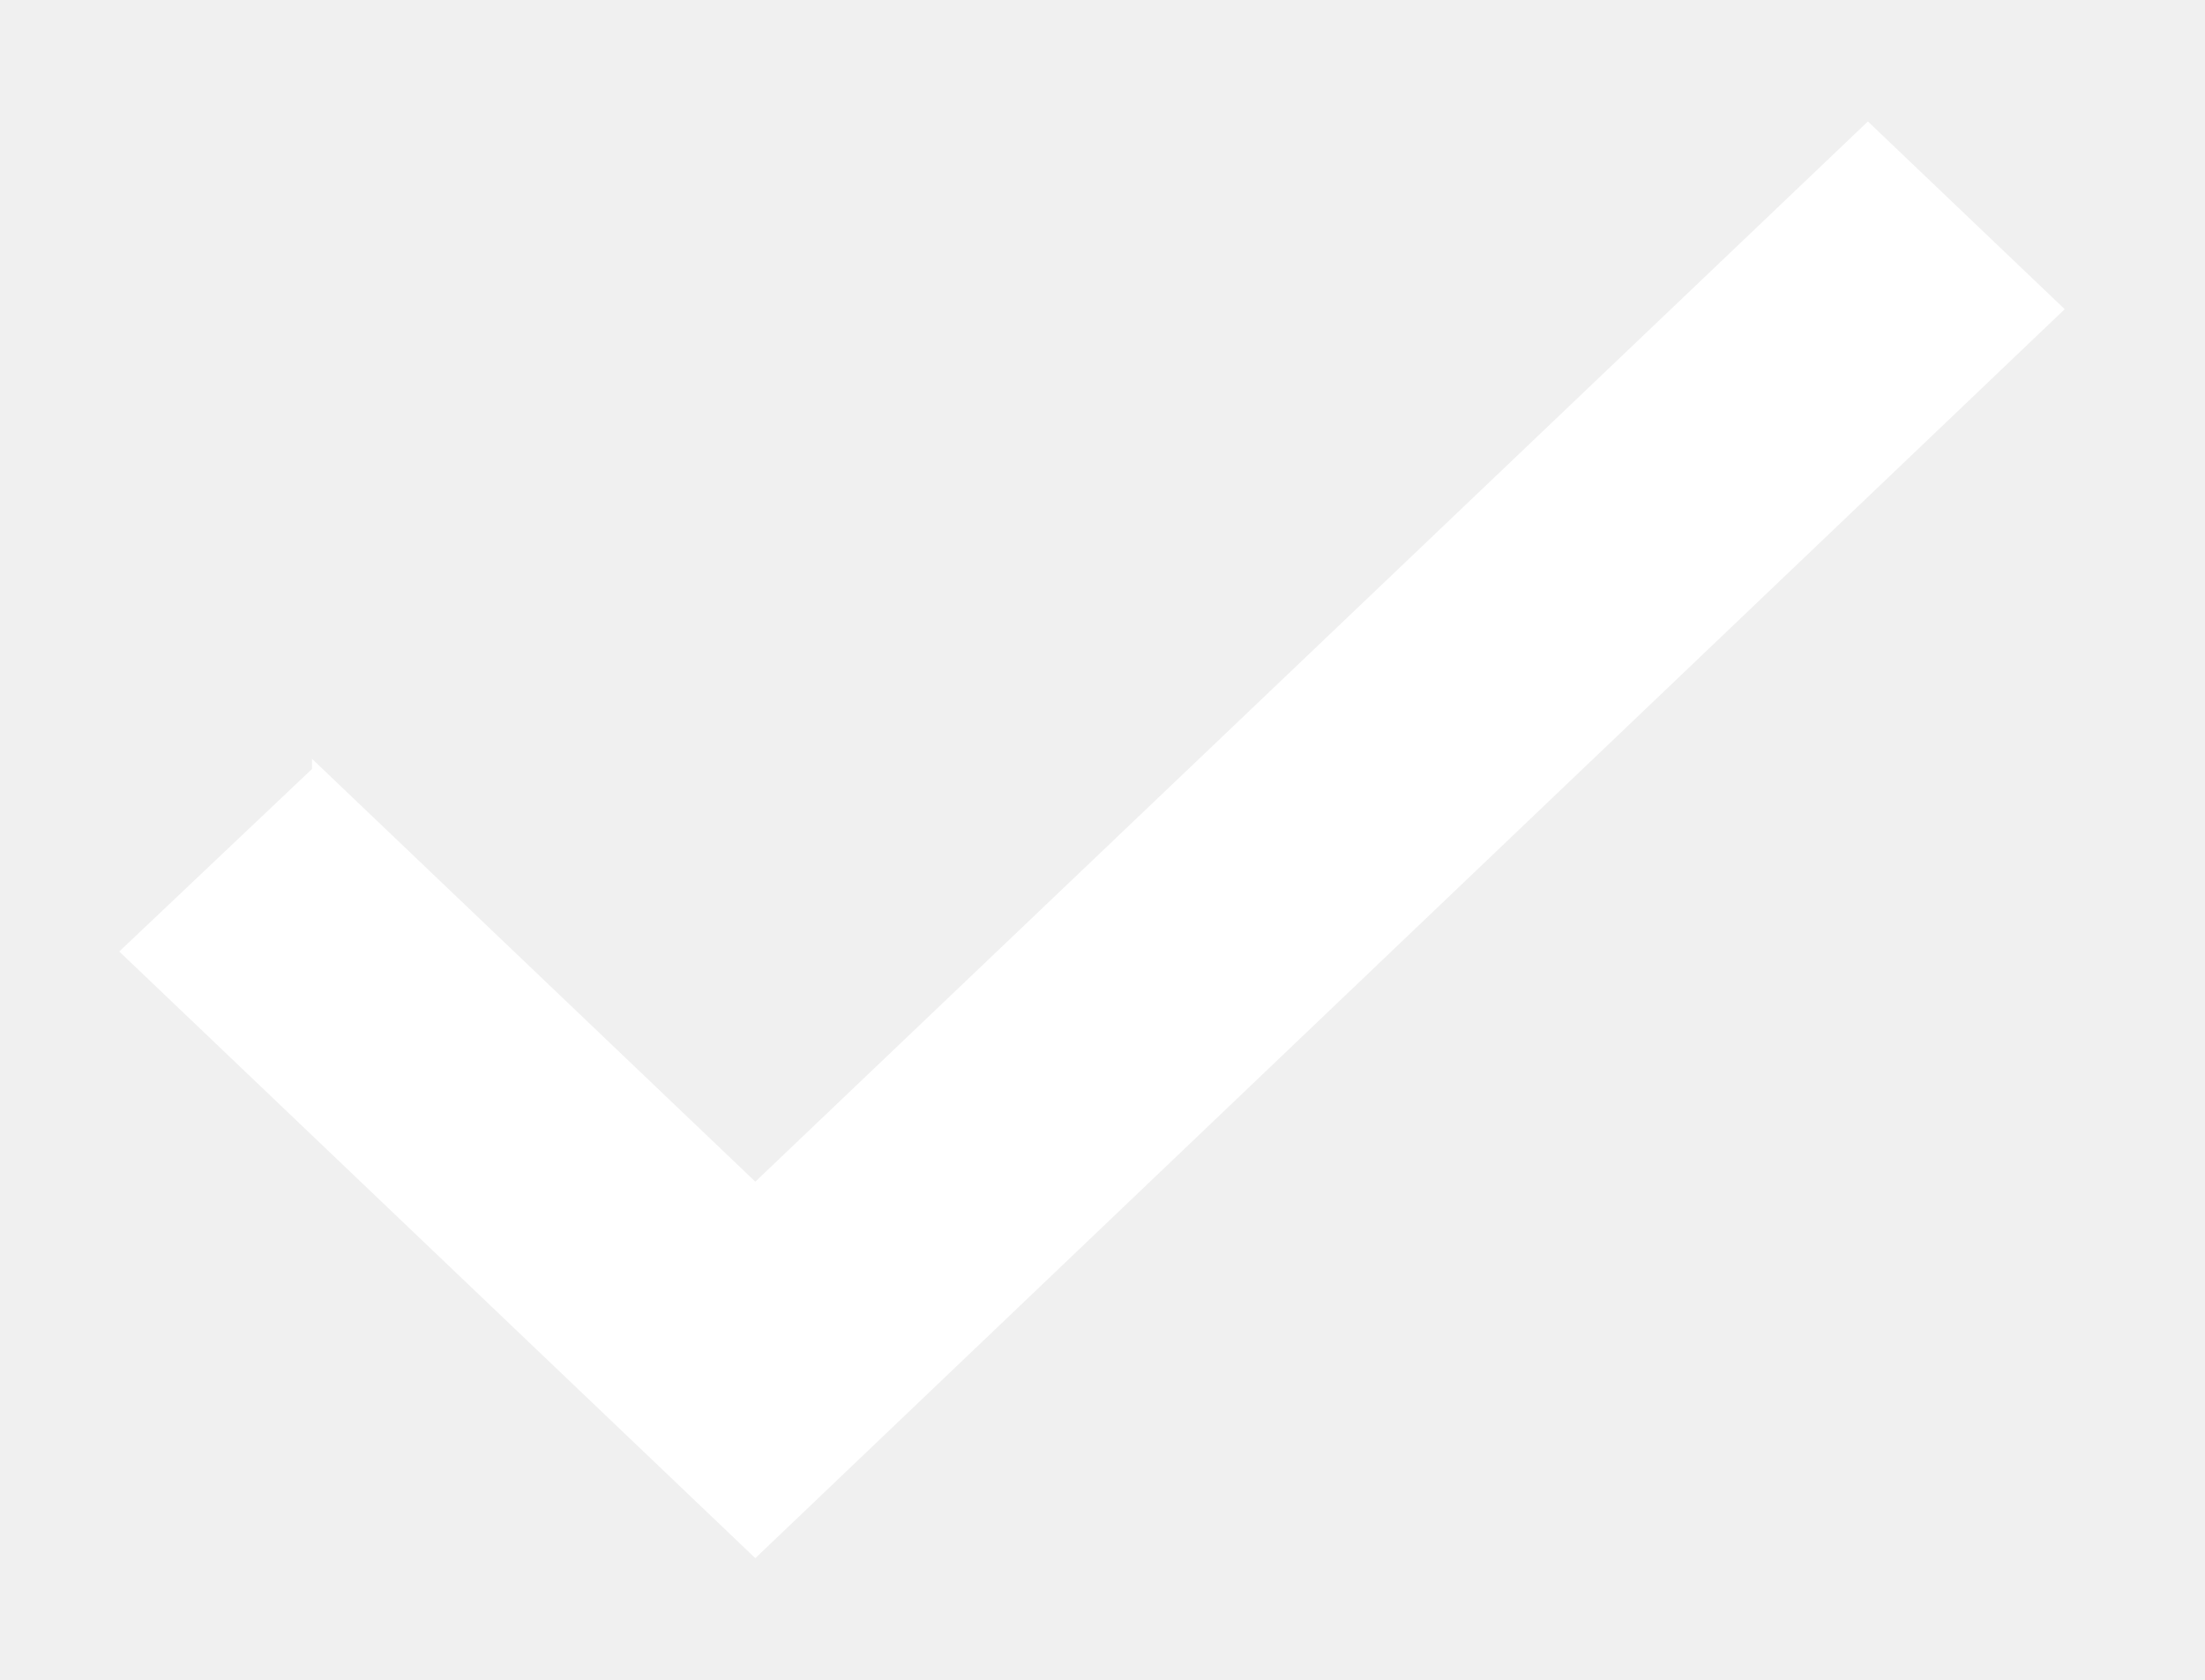
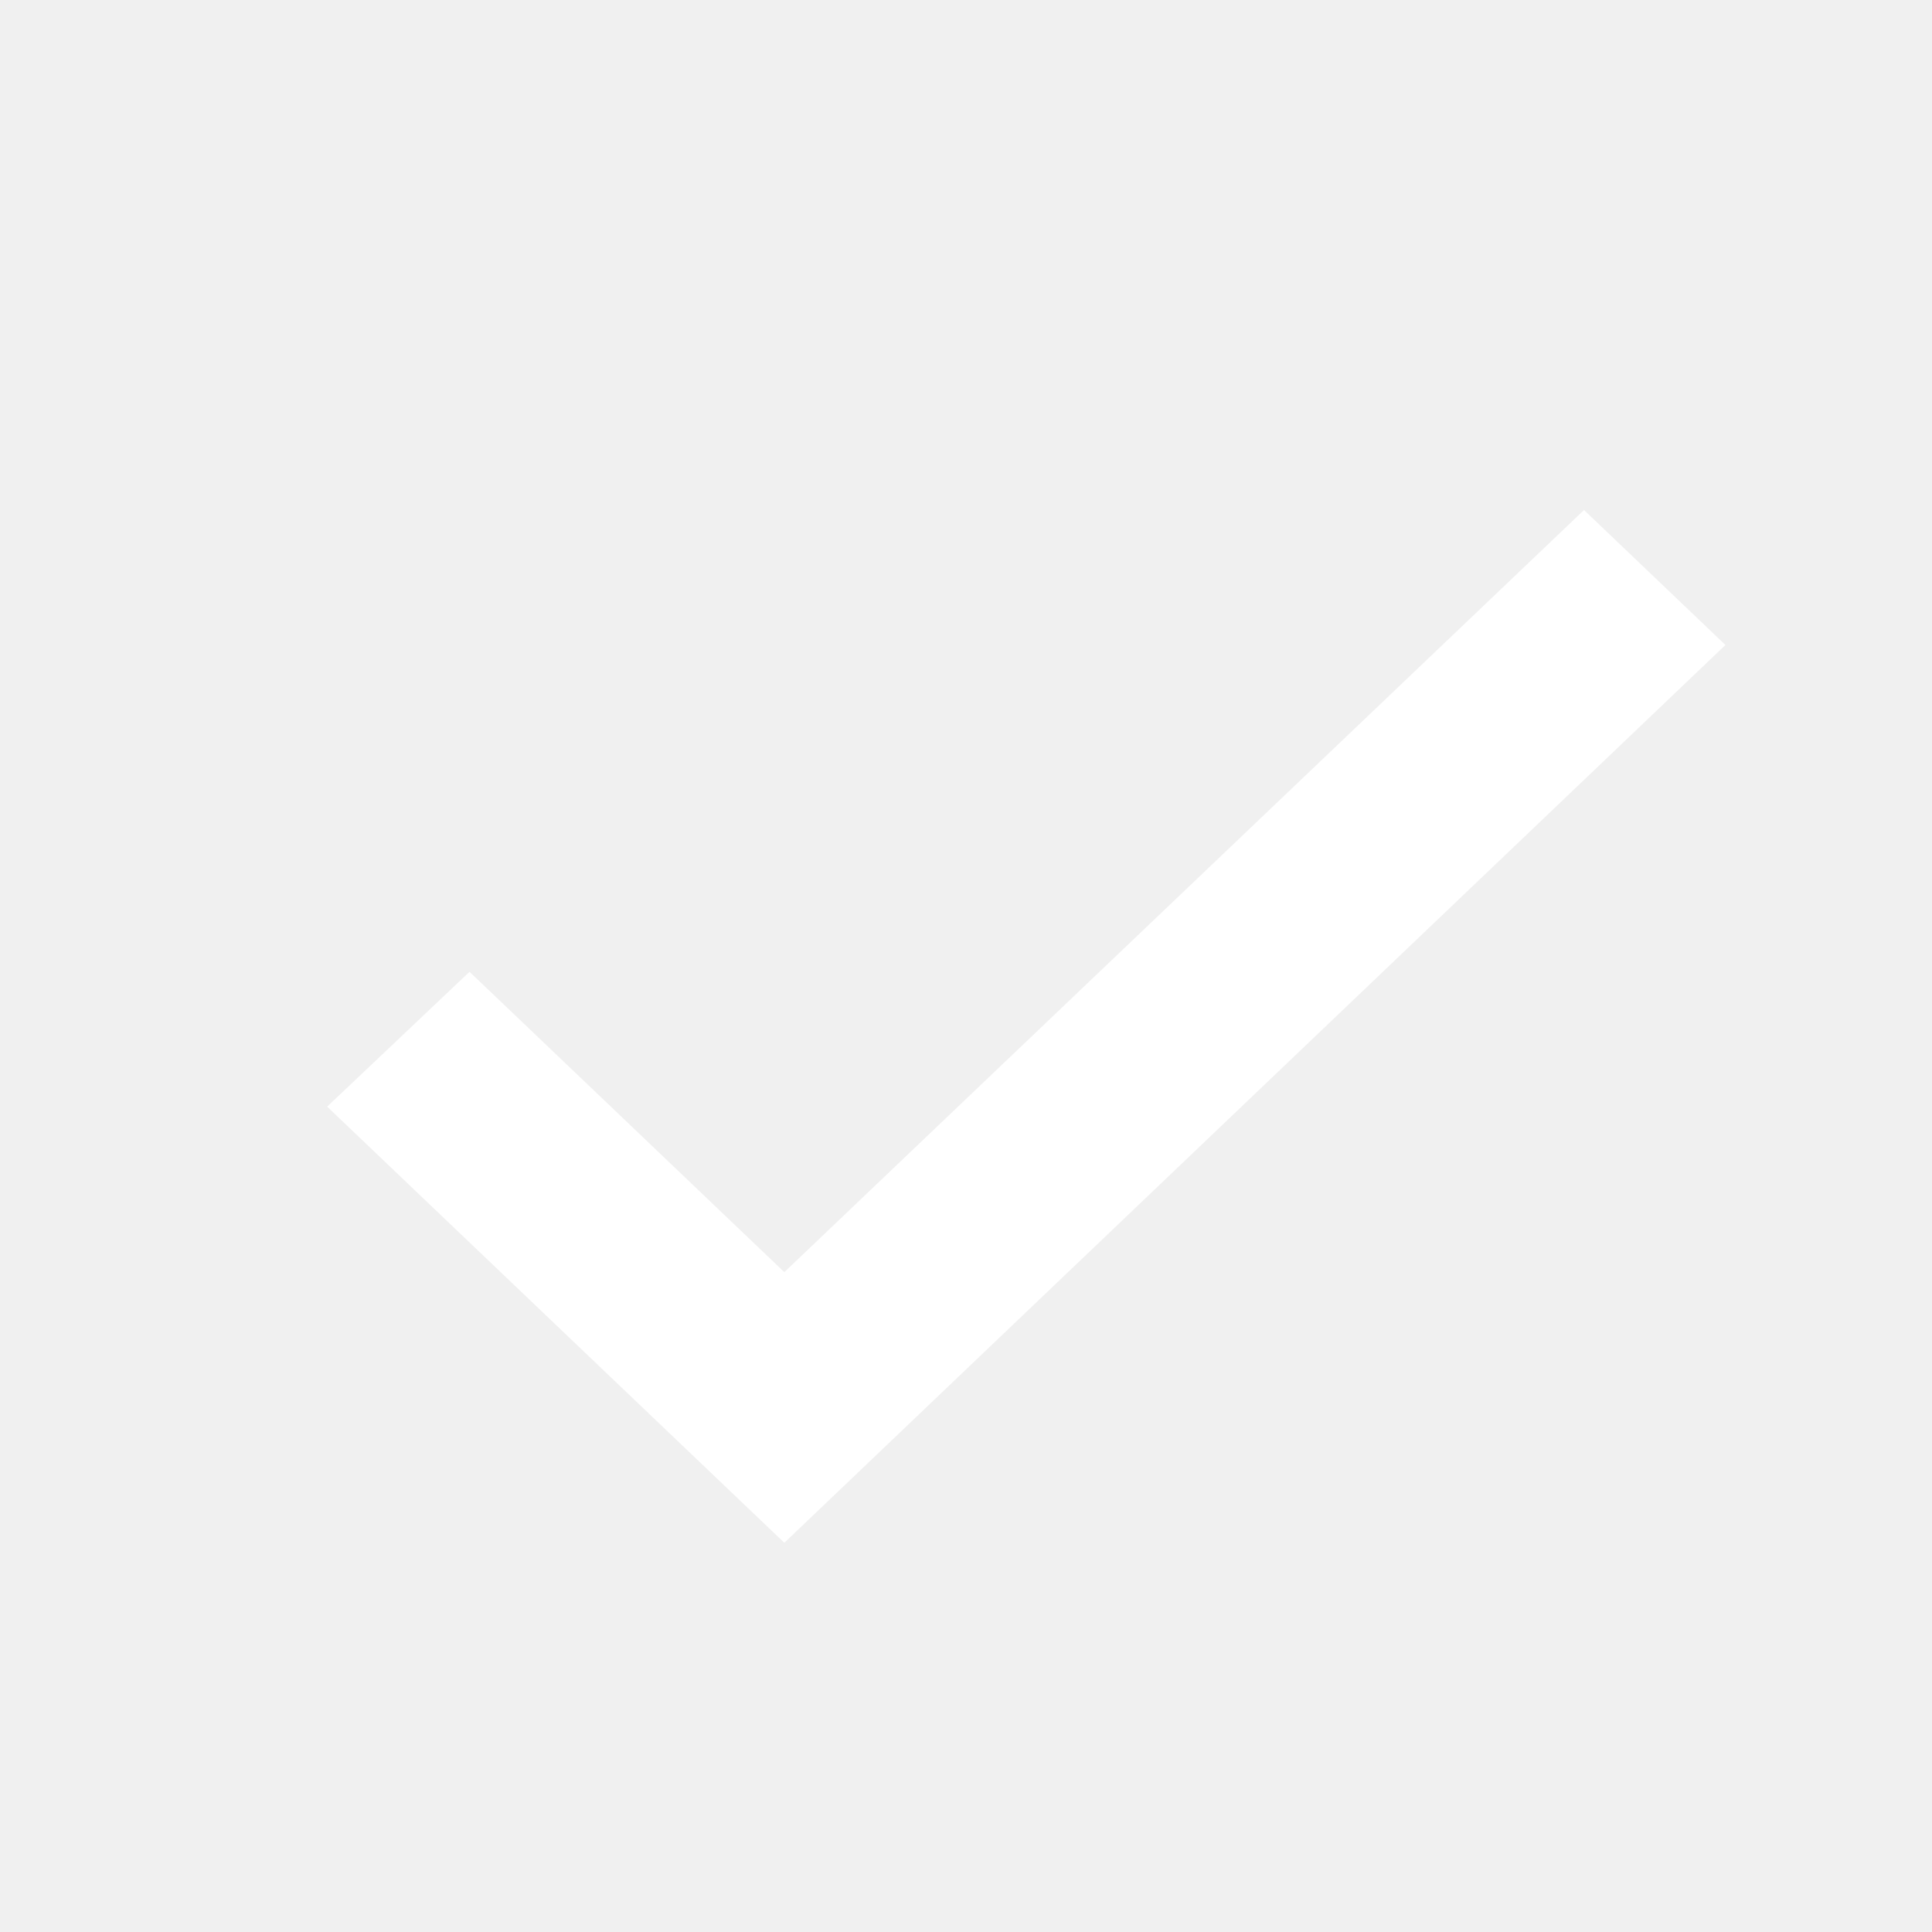
- <svg xmlns="http://www.w3.org/2000/svg" version="1.1" width="42" height="32" viewBox="0 0 42 32">
-   <path fill="#fff" stroke="#fff" stroke-linejoin="miter" stroke-linecap="butt" stroke-miterlimit="4" stroke-width="0.64" d="M6.263 15.205l-0.22-0.21-3.307 3.132 11.651 11.114 24.477-23.351-3.285-3.134-21.192 20.197-8.124-7.75z" />
+ <svg xmlns="http://www.w3.org/2000/svg" version="1.1" width="32" height="32" viewBox="0 0 32 32">
+   <path fill="#fff" stroke="#fff" stroke-linejoin="miter" stroke-linecap="butt" stroke-miterlimit="4" stroke-width="0.4" d="M7.914 16.503l-0.138-0.131-2.067 1.958 7.282 6.947 15.298-14.594-2.053-1.959-13.245 12.623-5.077-4.844z" />
</svg>
